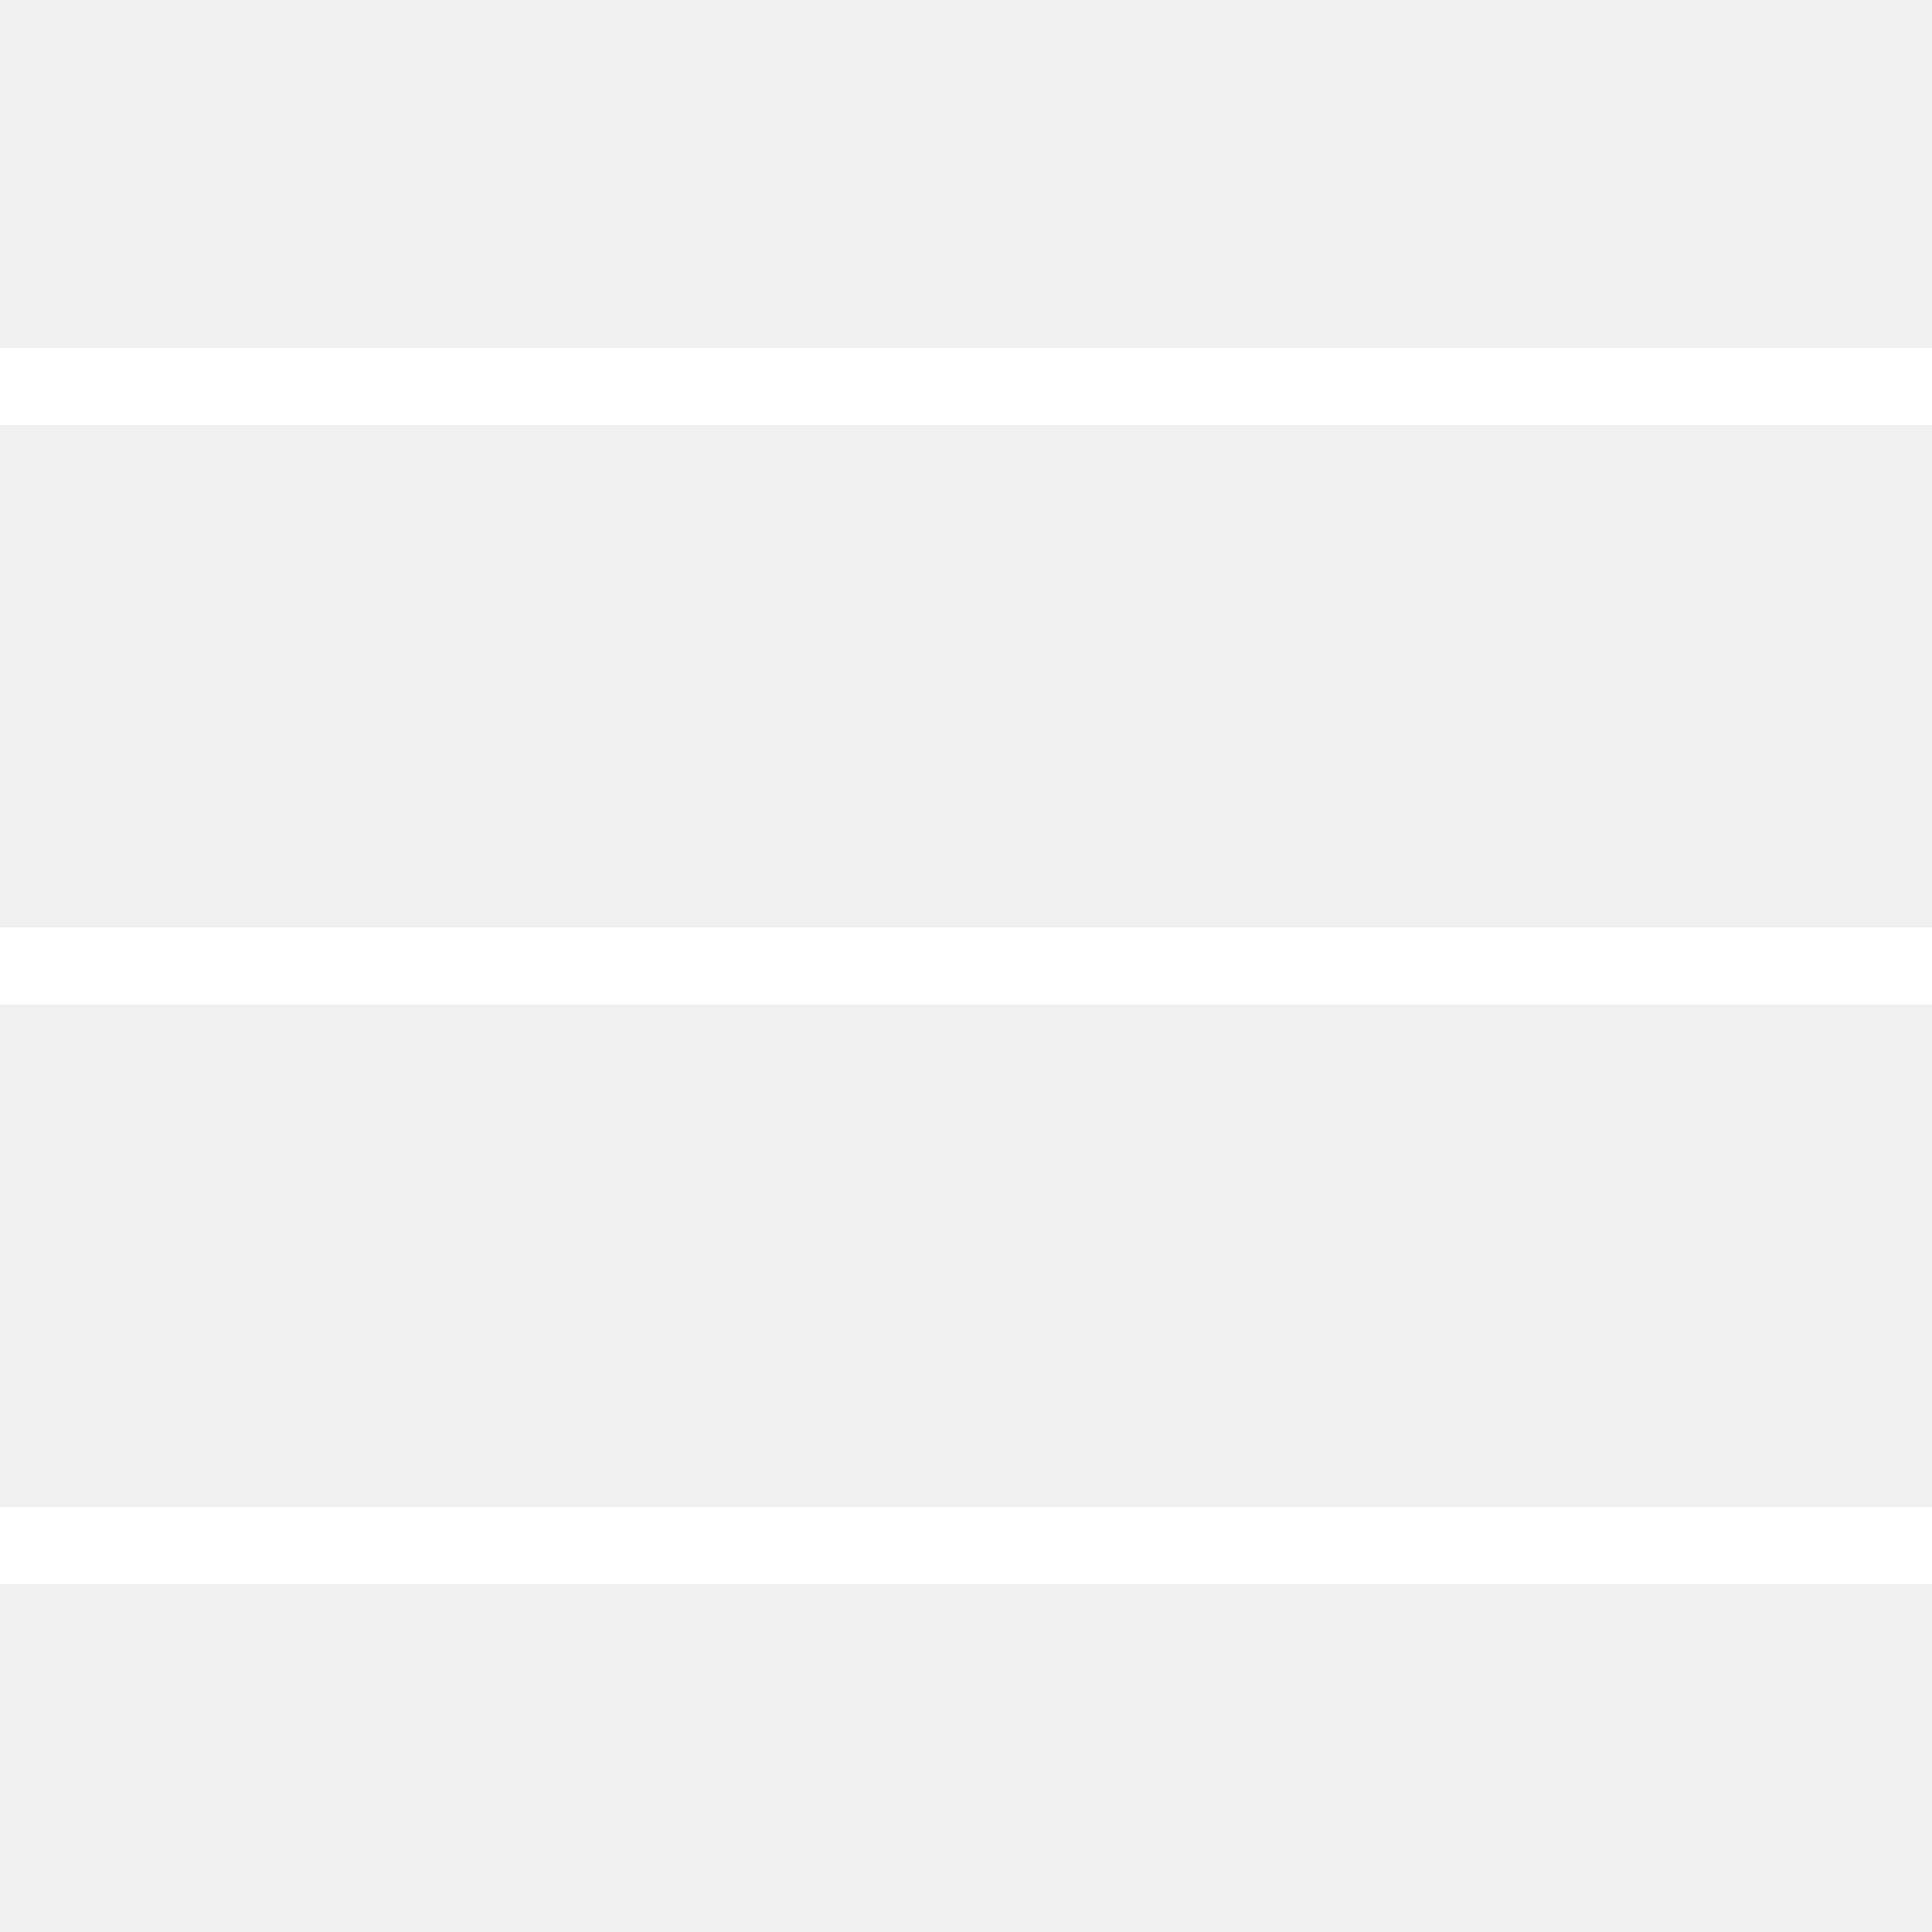
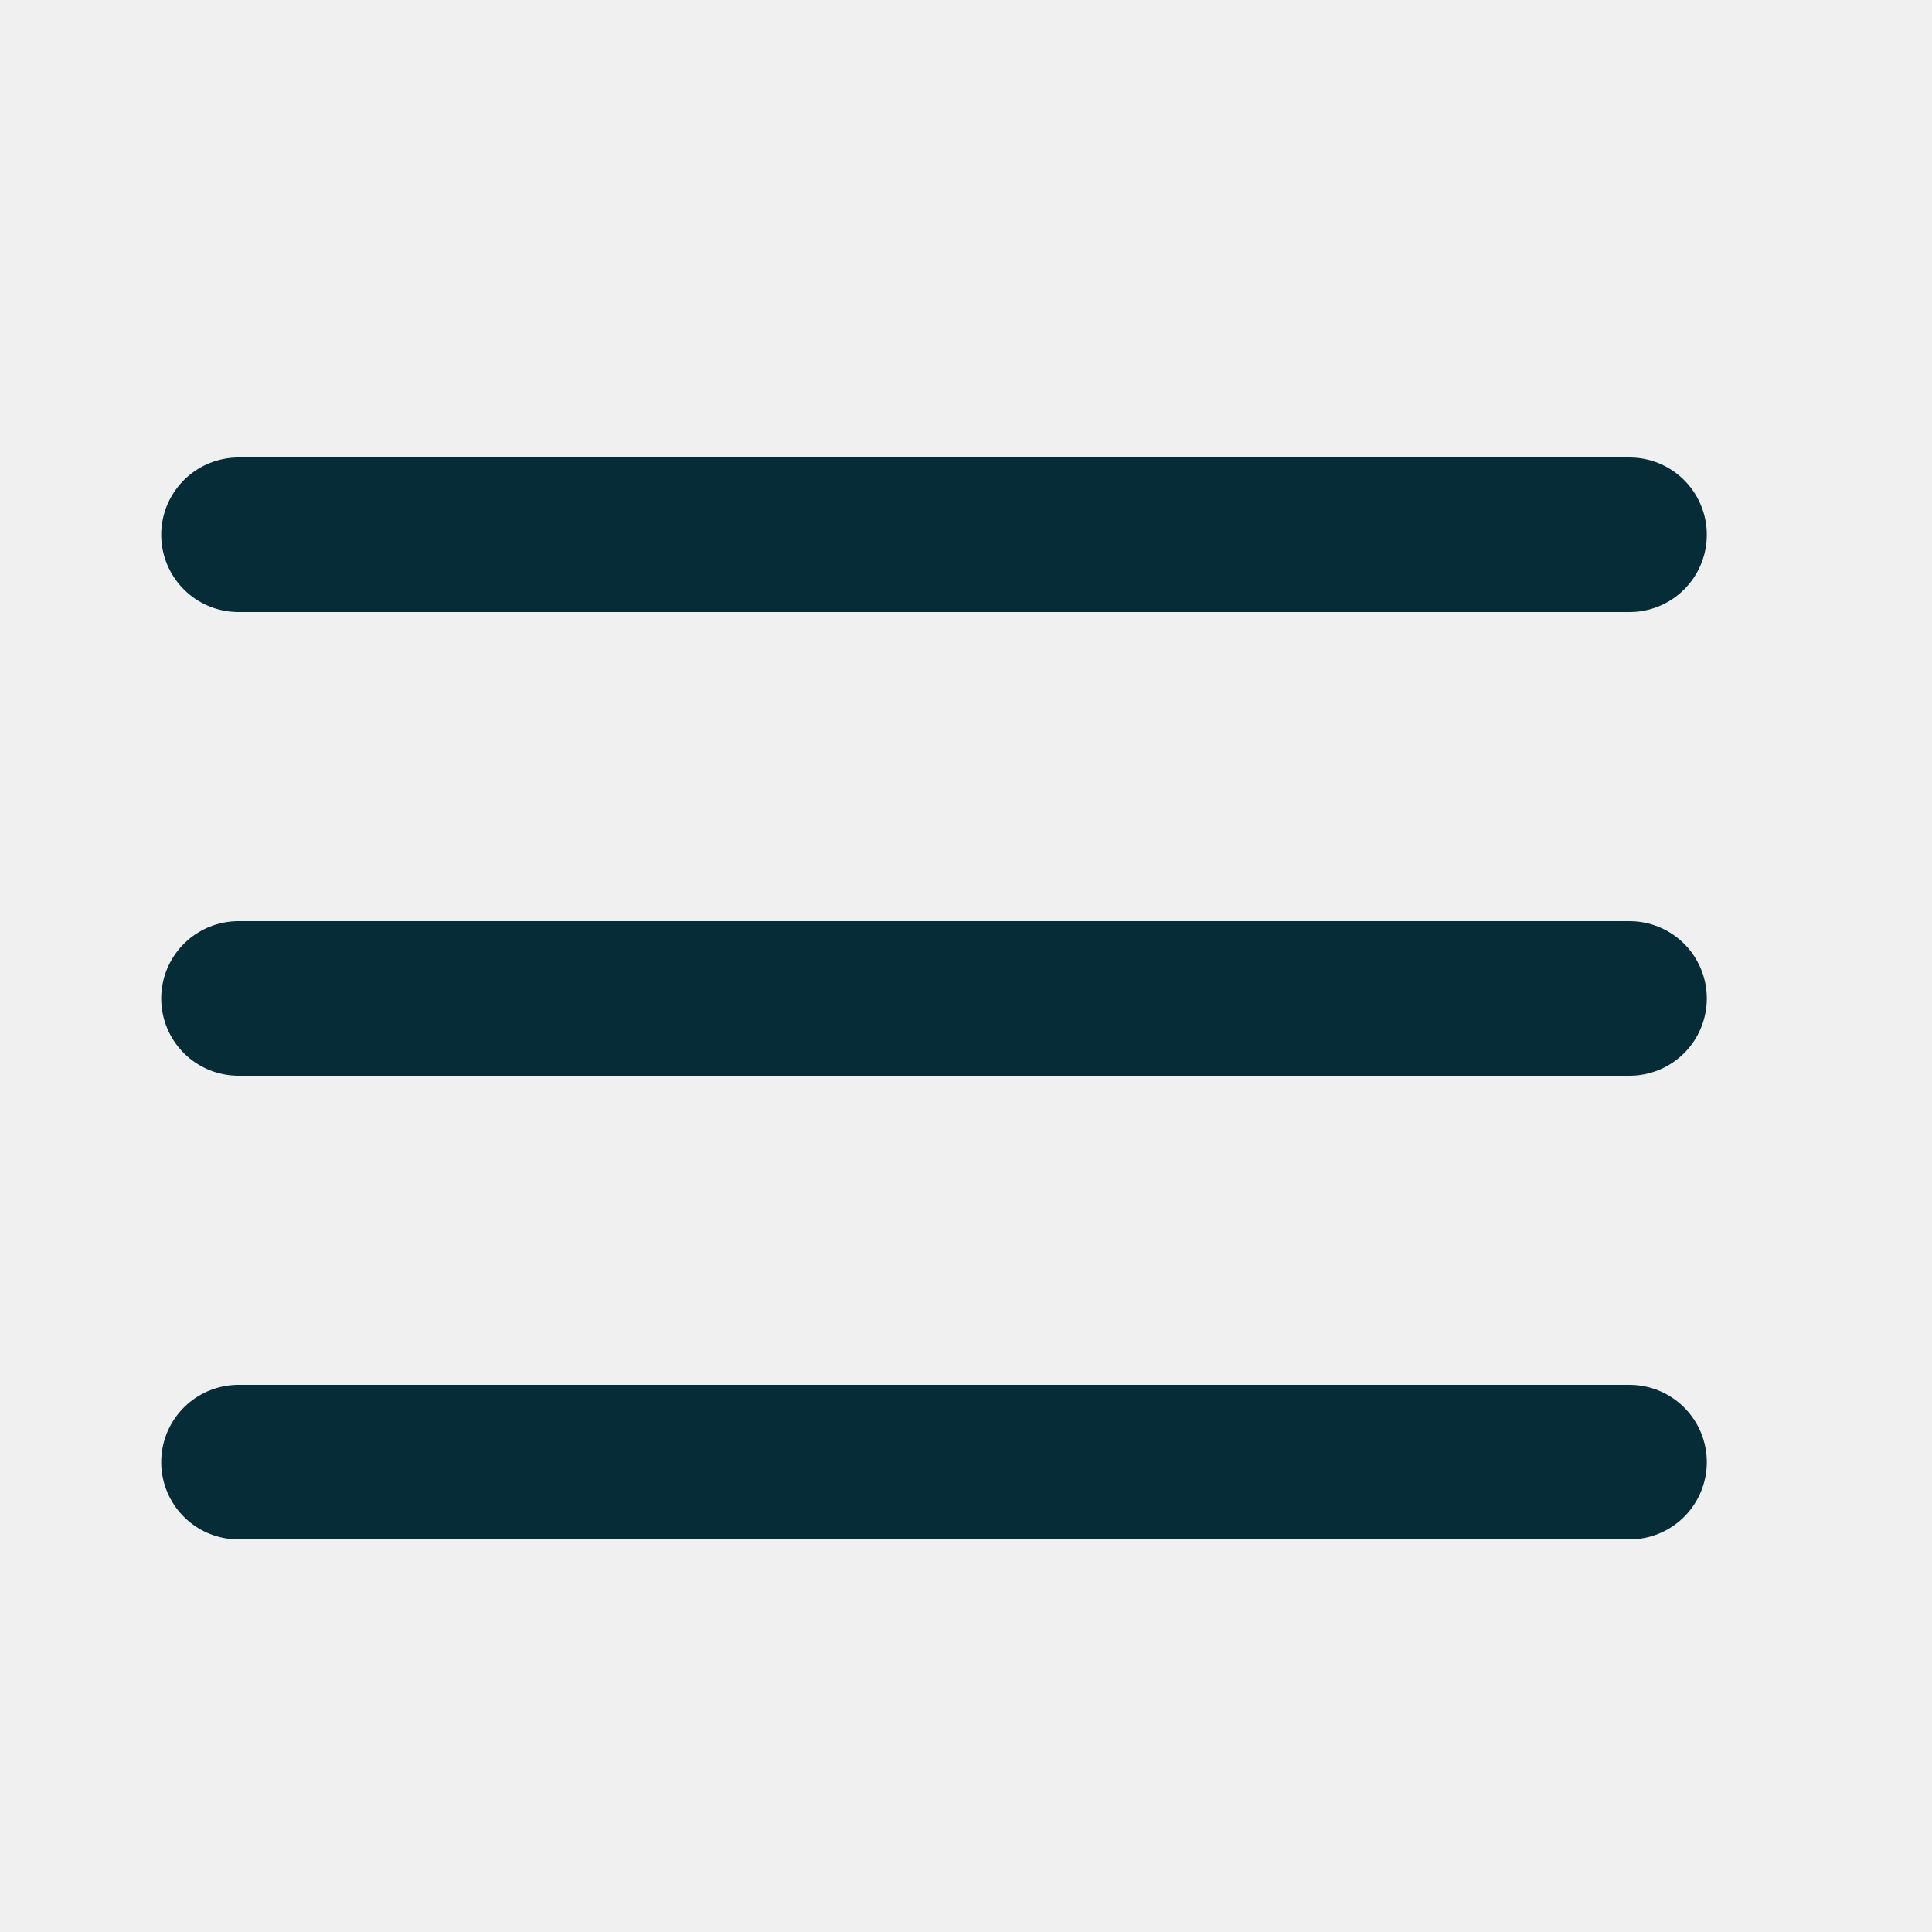
- <svg xmlns="http://www.w3.org/2000/svg" version="1.1" viewBox="0 0 172 172" width="32px" height="32px">
-   <g fill="none" fill-rule="nonzero" stroke="none" stroke-width="1" stroke-linecap="butt" stroke-linejoin="miter" stroke-miterlimit="10" stroke-dasharray="" stroke-dashoffset="0" font-family="none" font-weight="none" font-size="none" text-anchor="none" style="mix-blend-mode: normal">
-     <path d="M0,172v-172h172v172z" fill="none" />
-     <g fill="#ffffff">
-       <g id="surface1">
-         <path d="M0,30.96v6.88h172v-6.88zM0,82.56v6.88h172v-6.88zM0,134.16v6.88h172v-6.88z" />
-       </g>
-     </g>
-   </g>
+ <svg xmlns="http://www.w3.org/2000/svg" width="25" height="25" viewBox="0 0 25 25" fill="none">
+   <path d="M3.086 12.92H21.086" stroke="#062D37" stroke-width="2" stroke-linecap="round" stroke-linejoin="round" />
+   <path d="M3.086 6.92H21.086" stroke="#062D37" stroke-width="2" stroke-linecap="round" stroke-linejoin="round" />
+   <path d="M3.086 18.92H21.086" stroke="#062D37" stroke-width="2" stroke-linecap="round" stroke-linejoin="round" />
</svg>
